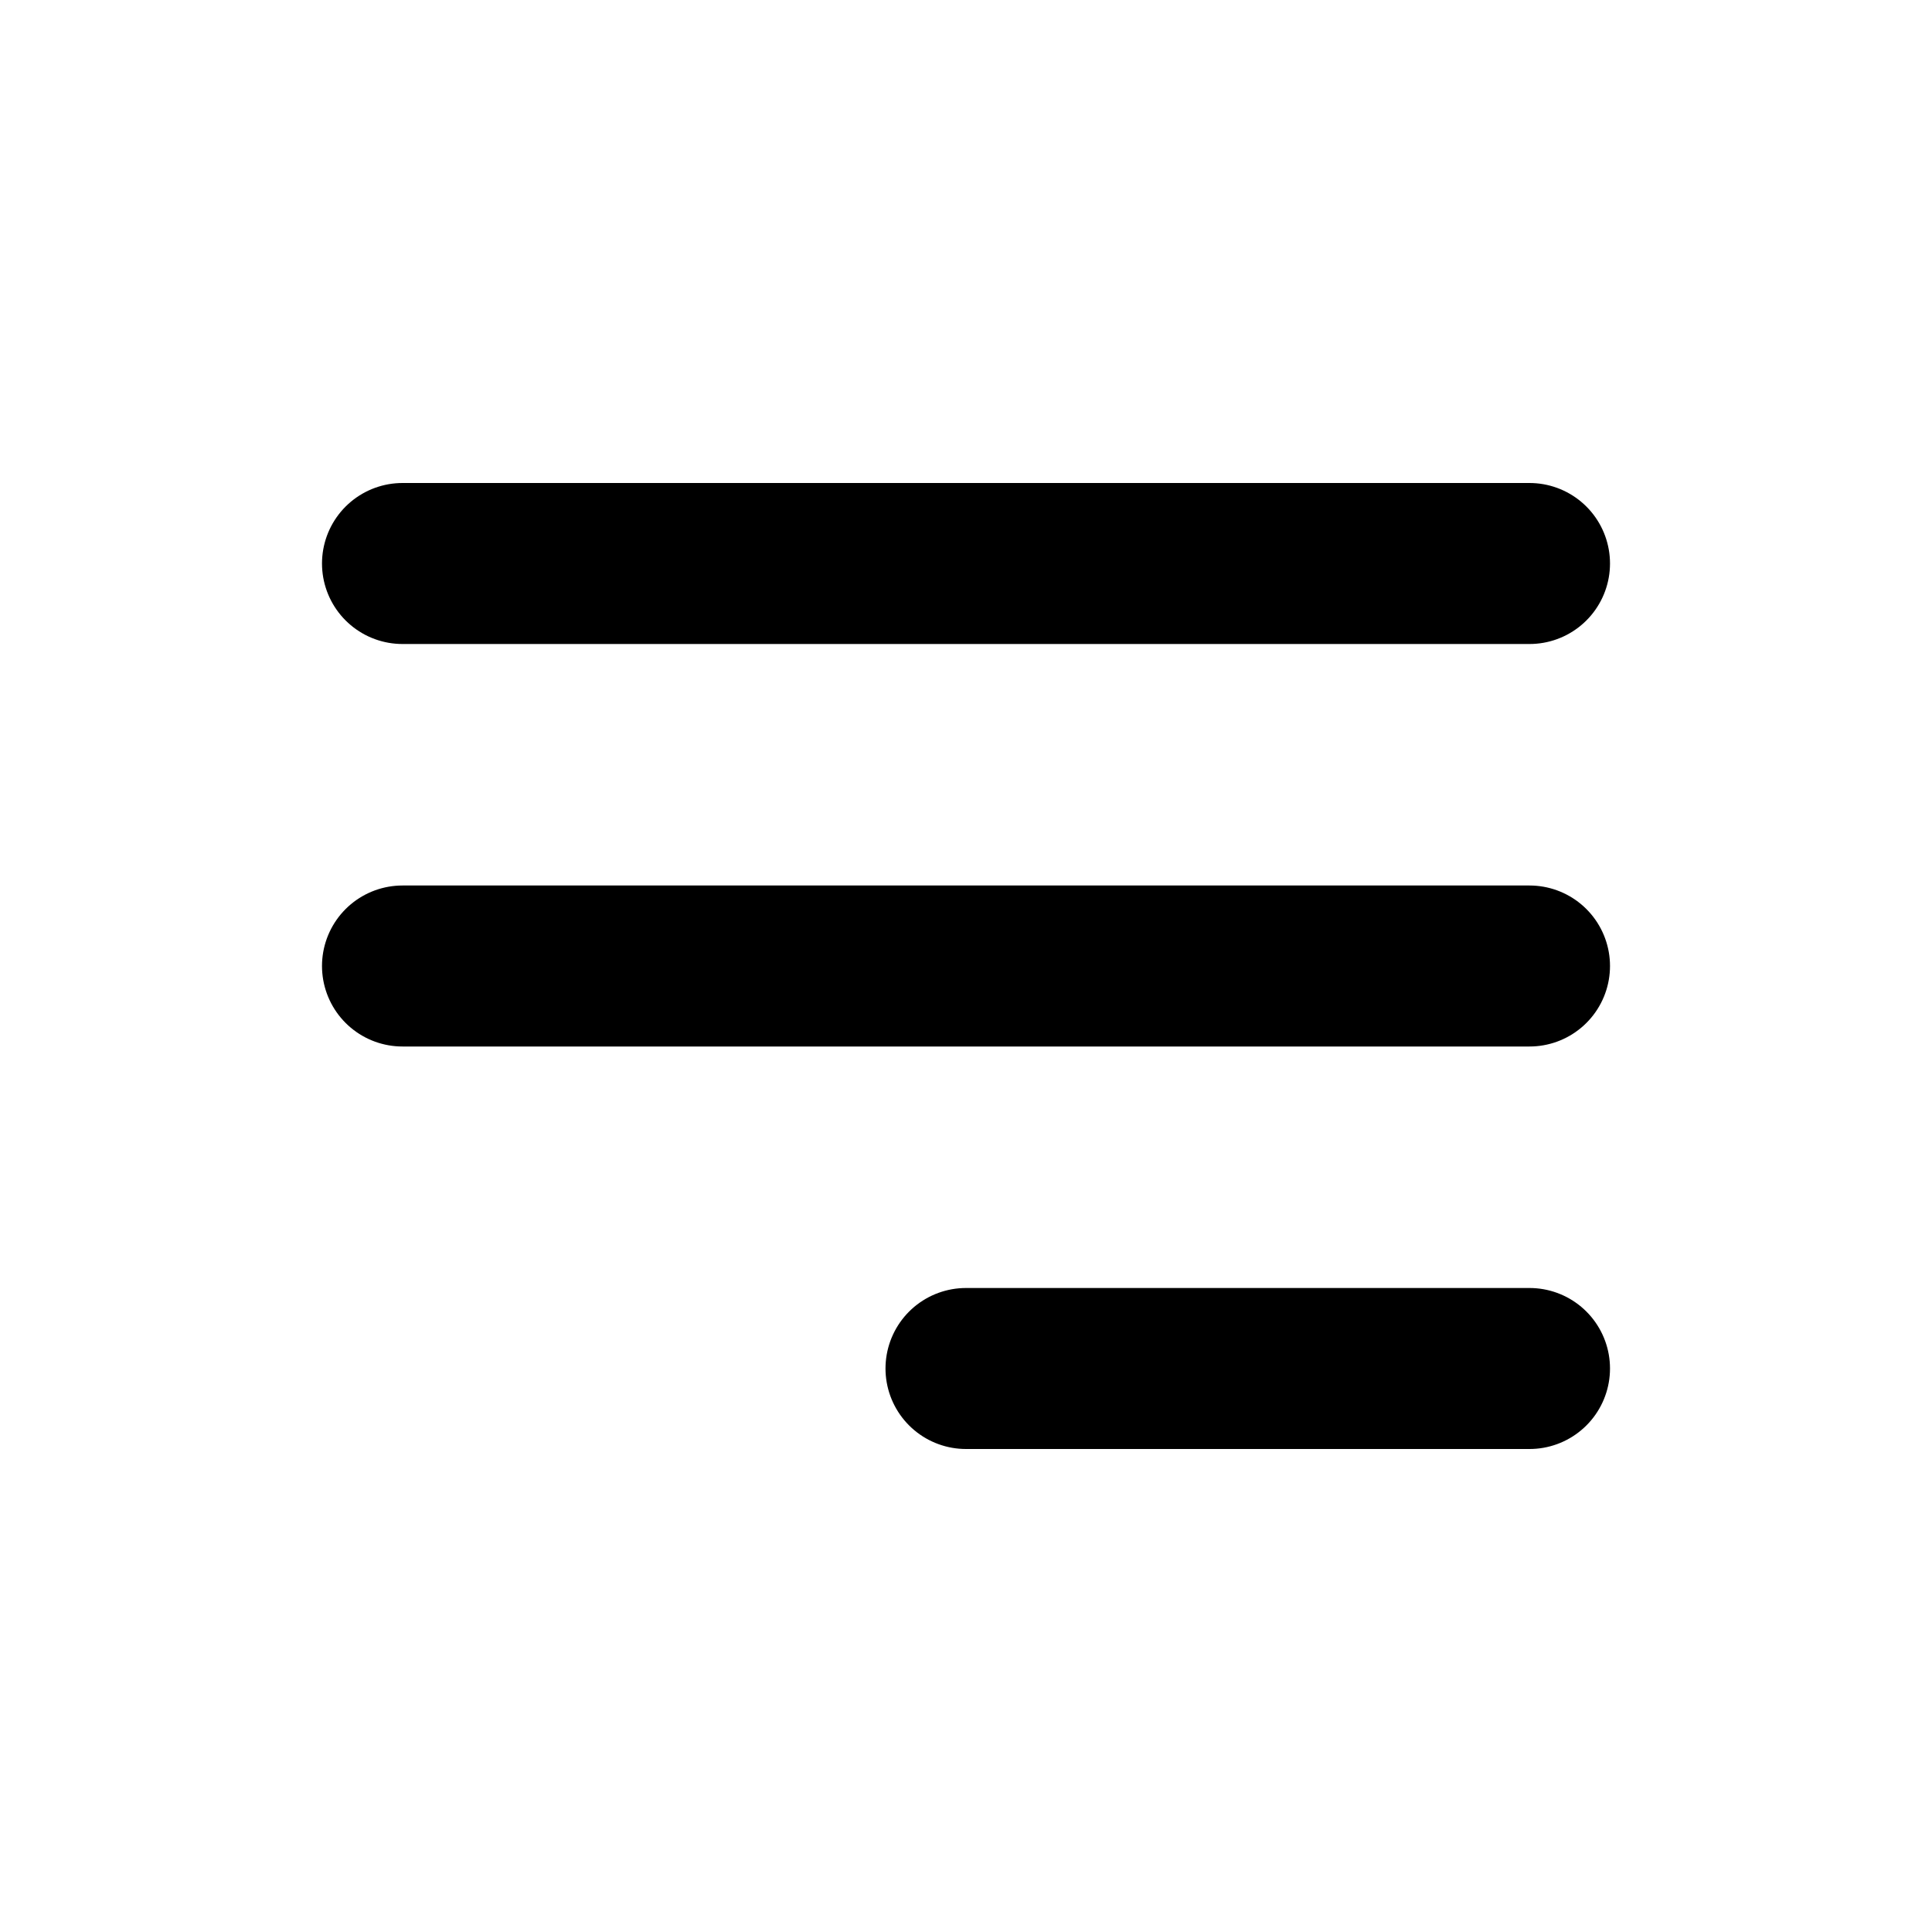
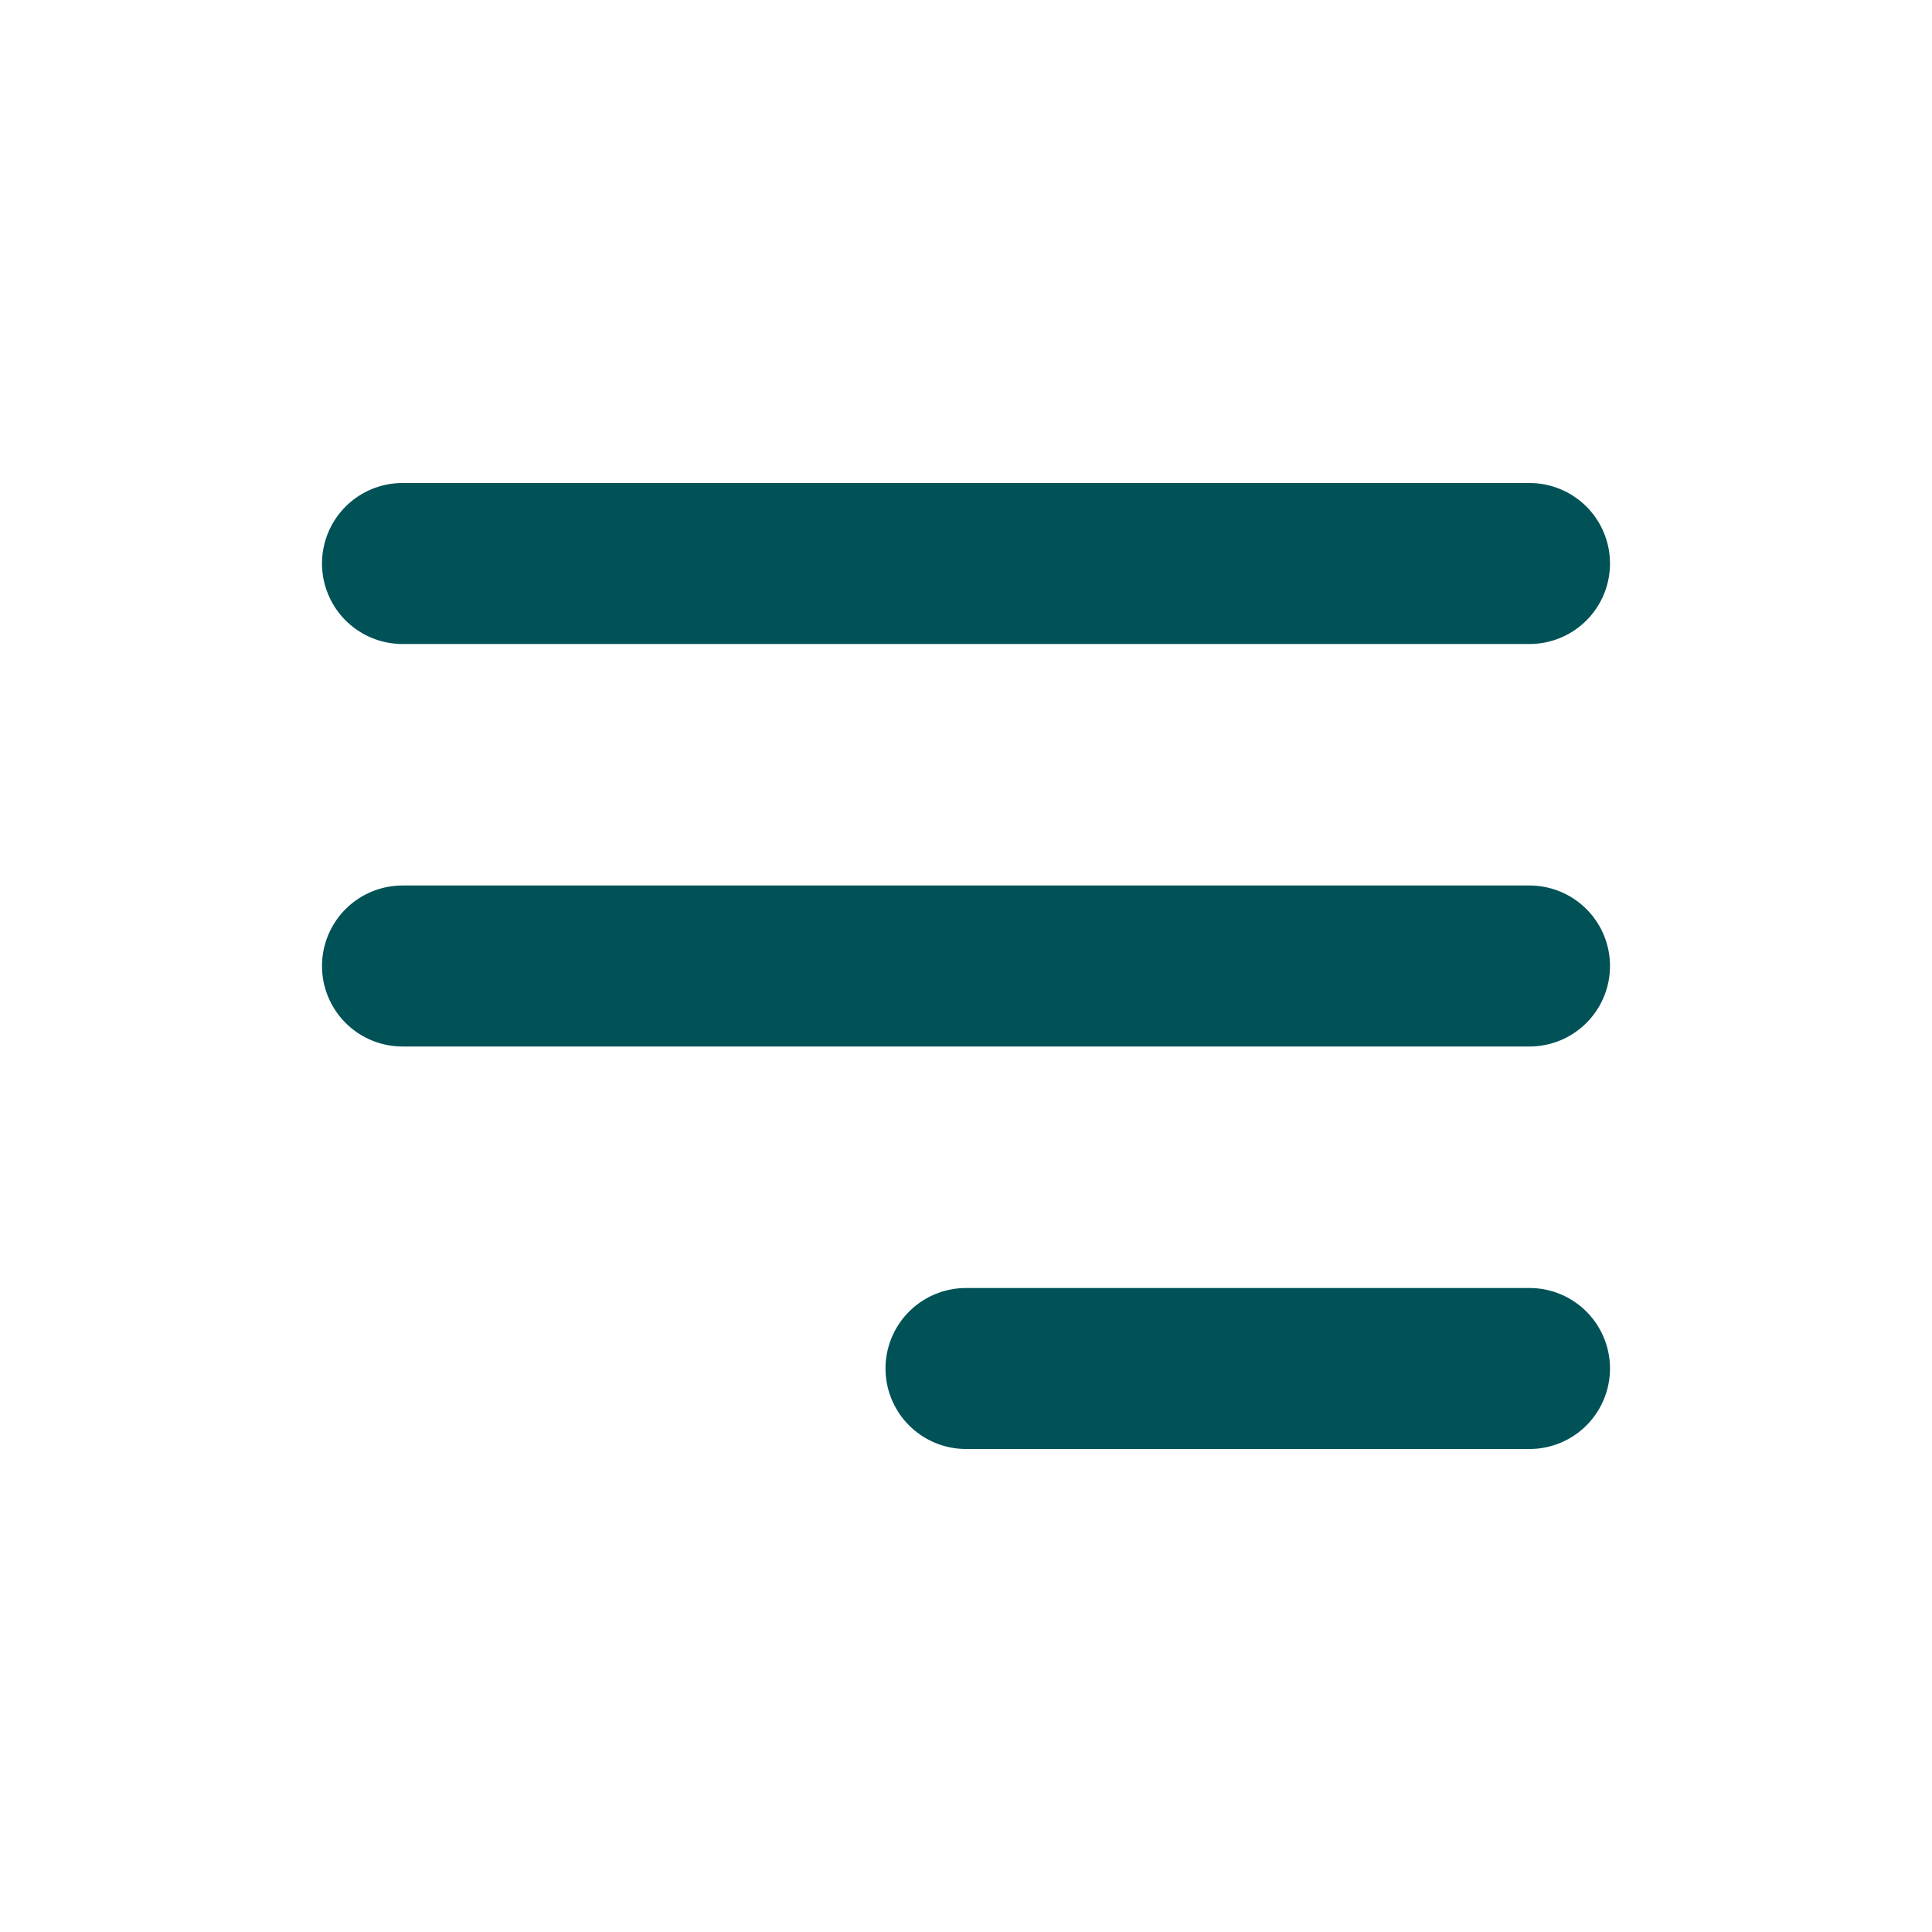
<svg xmlns="http://www.w3.org/2000/svg" width="800px" height="800px" viewBox="0 0 24 24" fill="none">
  <g id="Menu / Menu_Alt_01">
-     <path id="Vector" d="M12 17H19M5 12H19M5 7H19" stroke="#000000" stroke-width="2" stroke-linecap="round" stroke-linejoin="round" />
+     <path id="Vector" d="M12 17H19M5 12H19M5 7H19" stroke="#005257" stroke-width="2" stroke-linecap="round" stroke-linejoin="round" />
  </g>
</svg>
